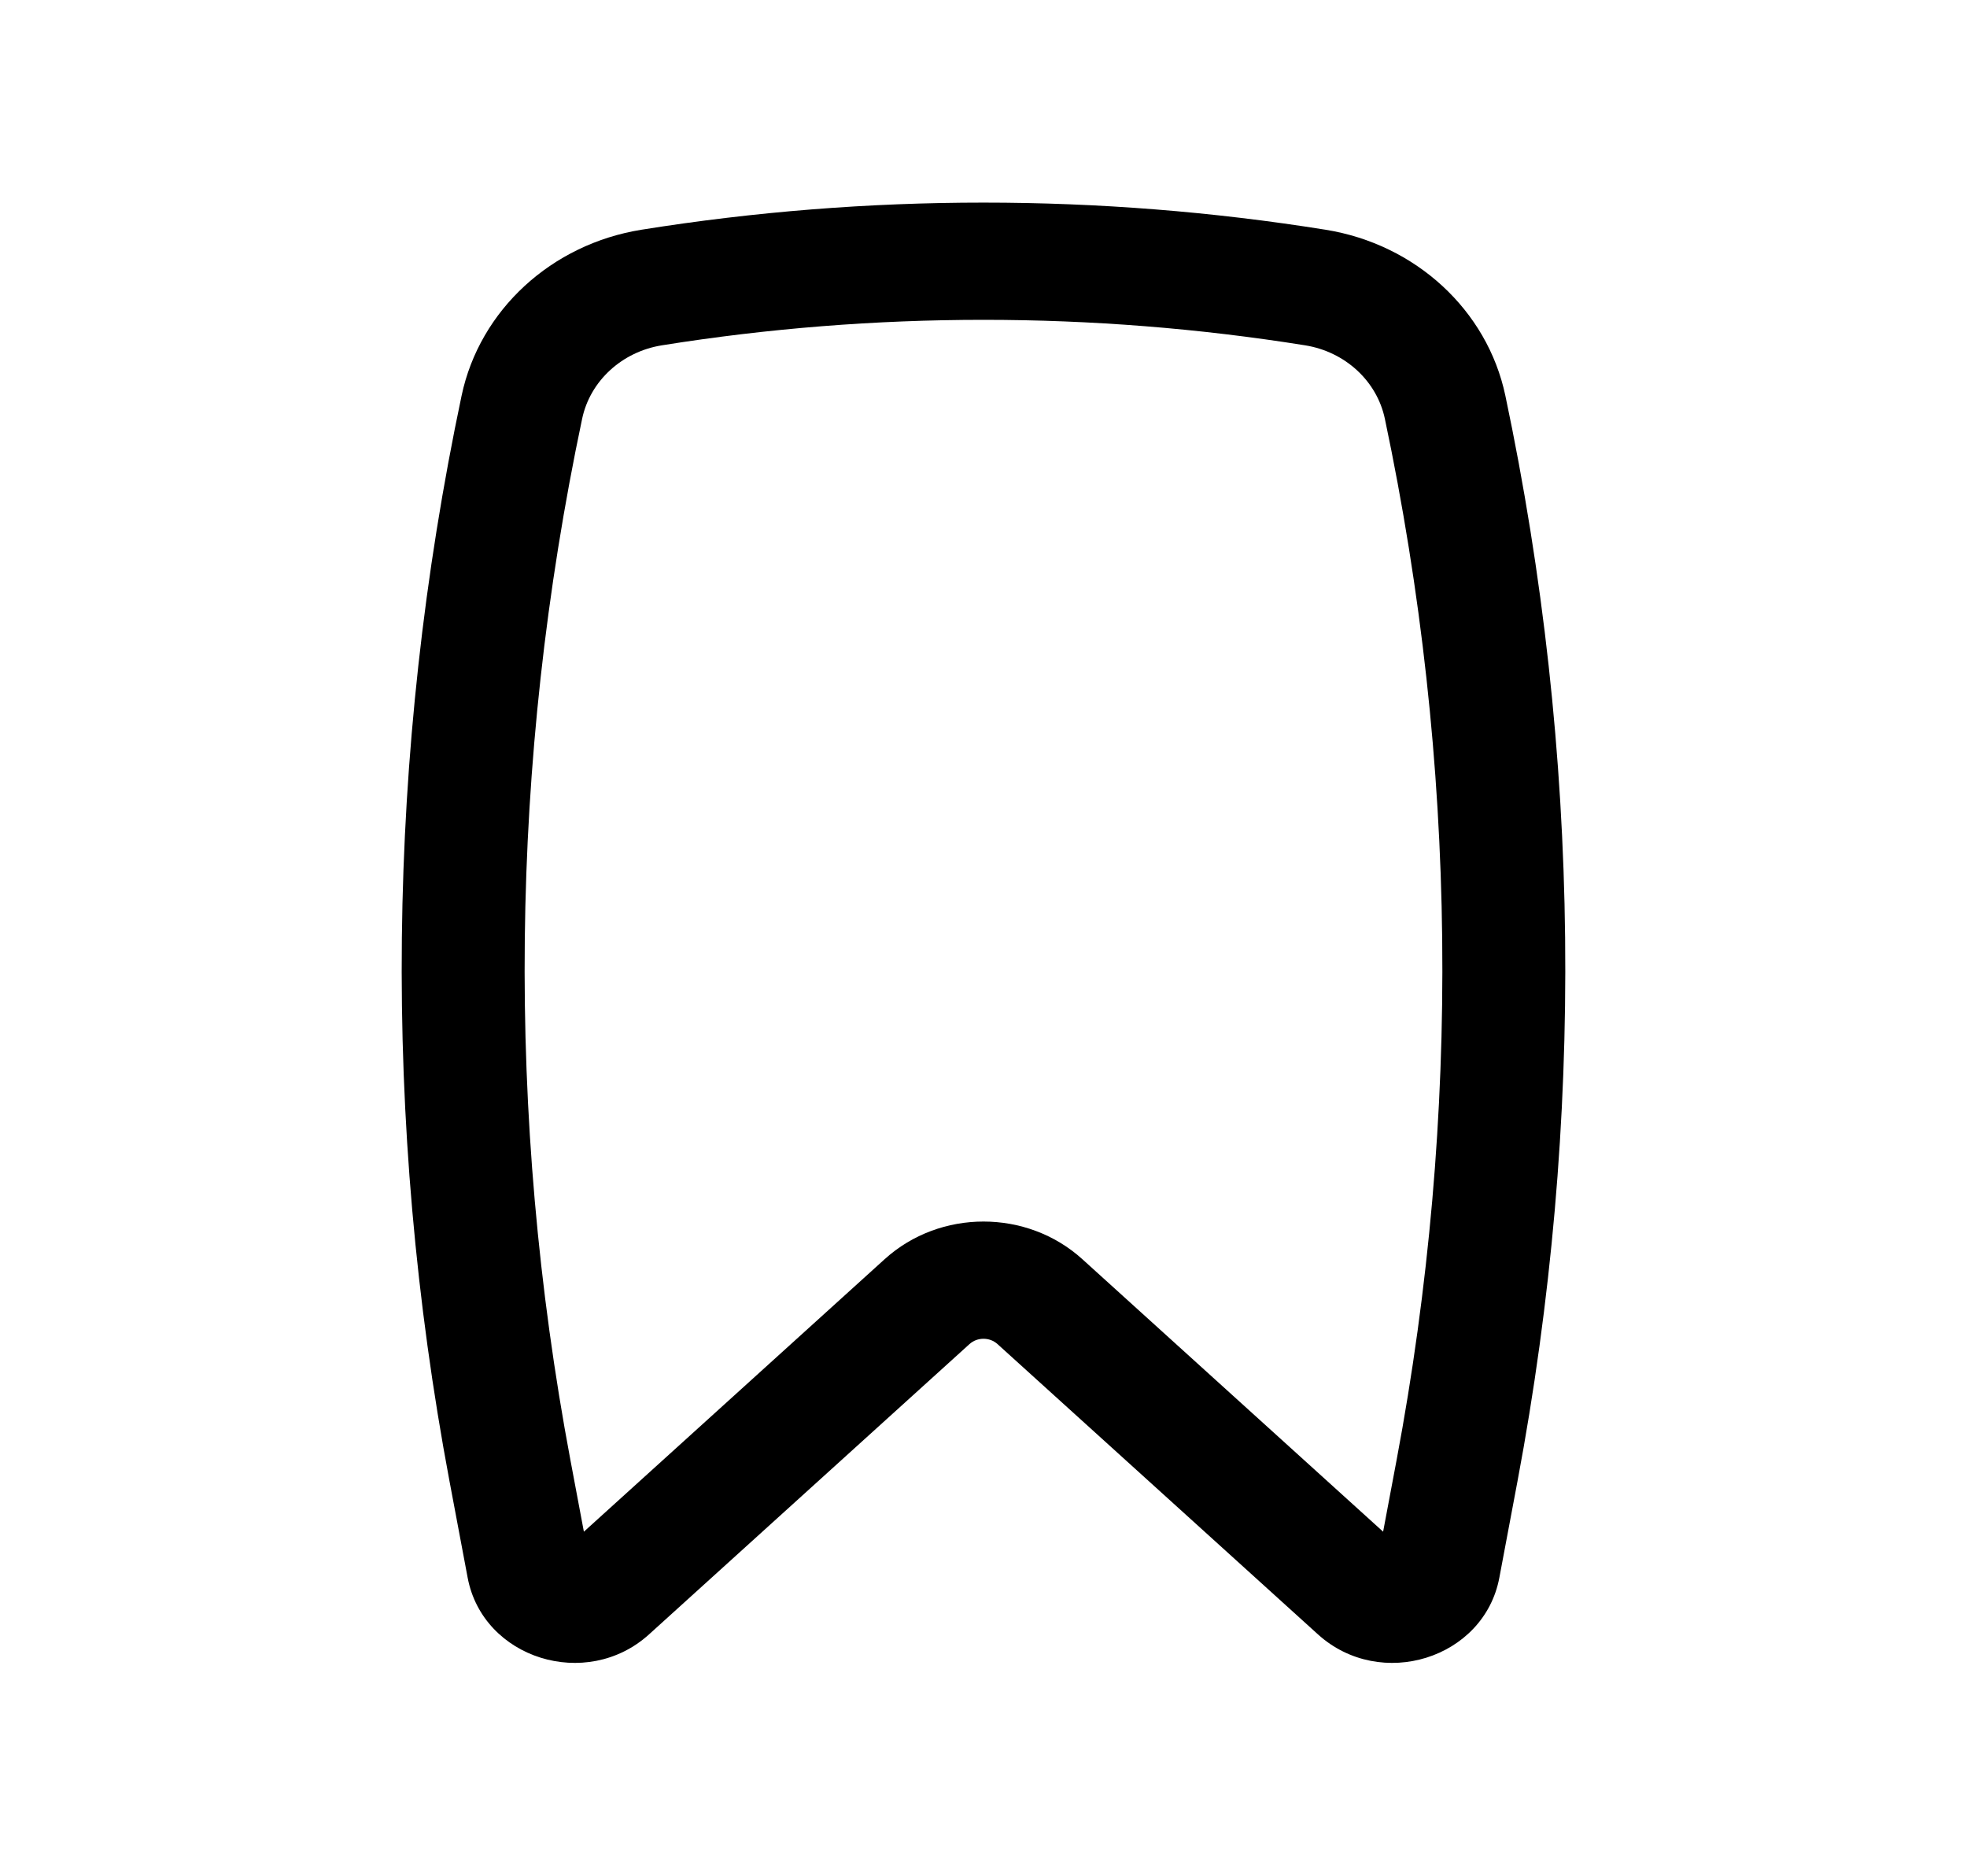
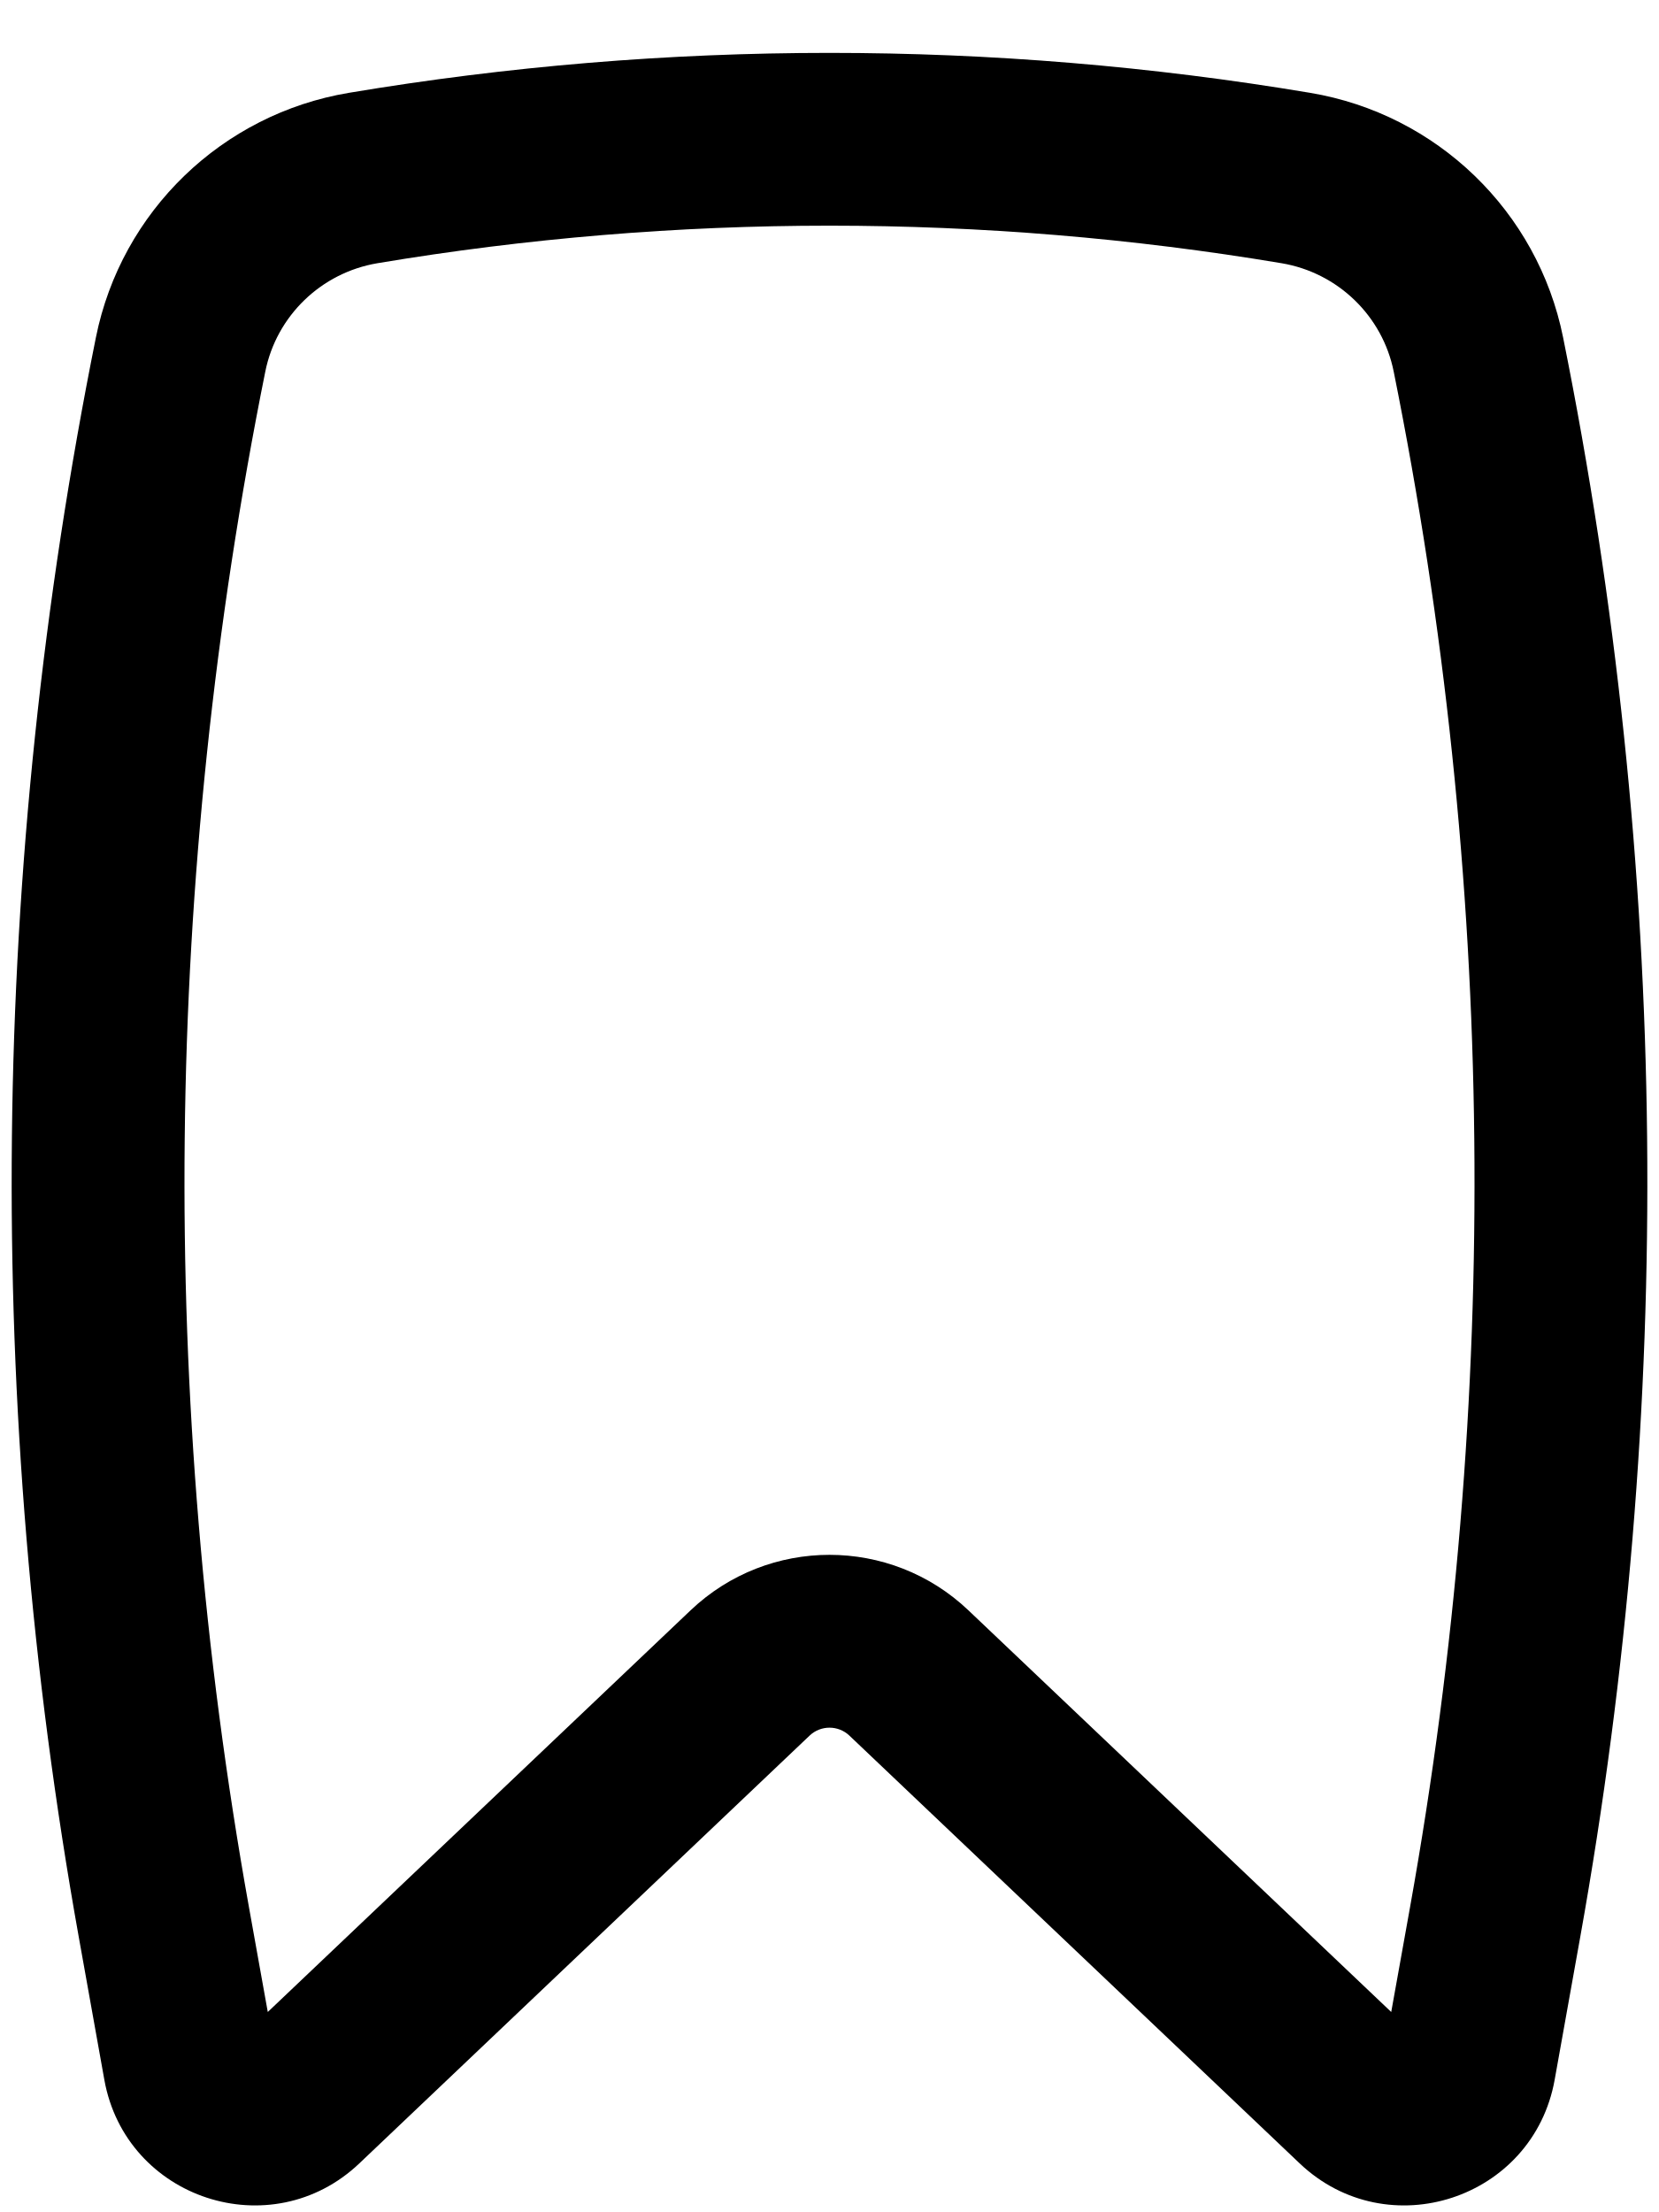
- <svg xmlns="http://www.w3.org/2000/svg" width="43" height="41" viewBox="0 0 43 41" fill="none">
-   <path fill-rule="evenodd" clip-rule="evenodd" d="M28.531 7.548C23.885 6.805 19.115 6.805 14.469 7.548C13.595 7.688 12.9 8.328 12.726 9.153C11.14 16.66 11.054 24.384 12.471 31.921L12.764 33.479L19.34 27.522C20.551 26.426 22.449 26.426 23.66 27.522L30.236 33.479L30.529 31.921C31.946 24.384 31.86 16.66 30.274 9.153C30.1 8.328 29.405 7.688 28.531 7.548ZM14.025 5.021C18.965 4.231 24.035 4.231 28.975 5.021C30.945 5.336 32.513 6.777 32.908 8.647C34.561 16.47 34.651 24.519 33.174 32.373L32.777 34.483C32.444 36.255 30.18 36.963 28.811 35.723L21.808 29.38C21.636 29.223 21.364 29.223 21.192 29.38L14.189 35.723C12.82 36.963 10.556 36.255 10.223 34.483L9.826 32.373C8.349 24.519 8.439 16.47 10.091 8.647C10.487 6.777 12.055 5.336 14.025 5.021Z" fill="black" />
+ <svg xmlns="http://www.w3.org/2000/svg" viewBox="0 0 27 36" fill="none">
+   <path fill-rule="evenodd" clip-rule="evenodd" d="M20.858 4.284C15.996 3.469 11.004 3.469 6.142 4.284C5.227 4.438 4.5 5.141 4.318 6.046C2.659 14.285 2.568 22.763 4.051 31.035L4.358 32.745L11.24 26.207C12.507 25.004 14.493 25.004 15.76 26.207L22.642 32.745L22.949 31.035C24.432 22.763 24.341 14.285 22.682 6.046C22.5 5.141 21.773 4.438 20.858 4.284ZM5.677 1.511C10.847 0.644 16.153 0.644 21.323 1.511C23.384 1.856 25.026 3.438 25.439 5.491C27.169 14.076 27.263 22.911 25.717 31.531L25.302 33.848C24.953 35.792 22.583 36.569 21.151 35.208L13.823 28.246C13.642 28.075 13.358 28.075 13.177 28.246L5.849 35.208C4.417 36.569 2.047 35.792 1.698 33.848L1.283 31.531C-0.263 22.911 -0.168 14.076 1.561 5.491C1.974 3.438 3.616 1.856 5.677 1.511Z" fill="black" />
</svg>
